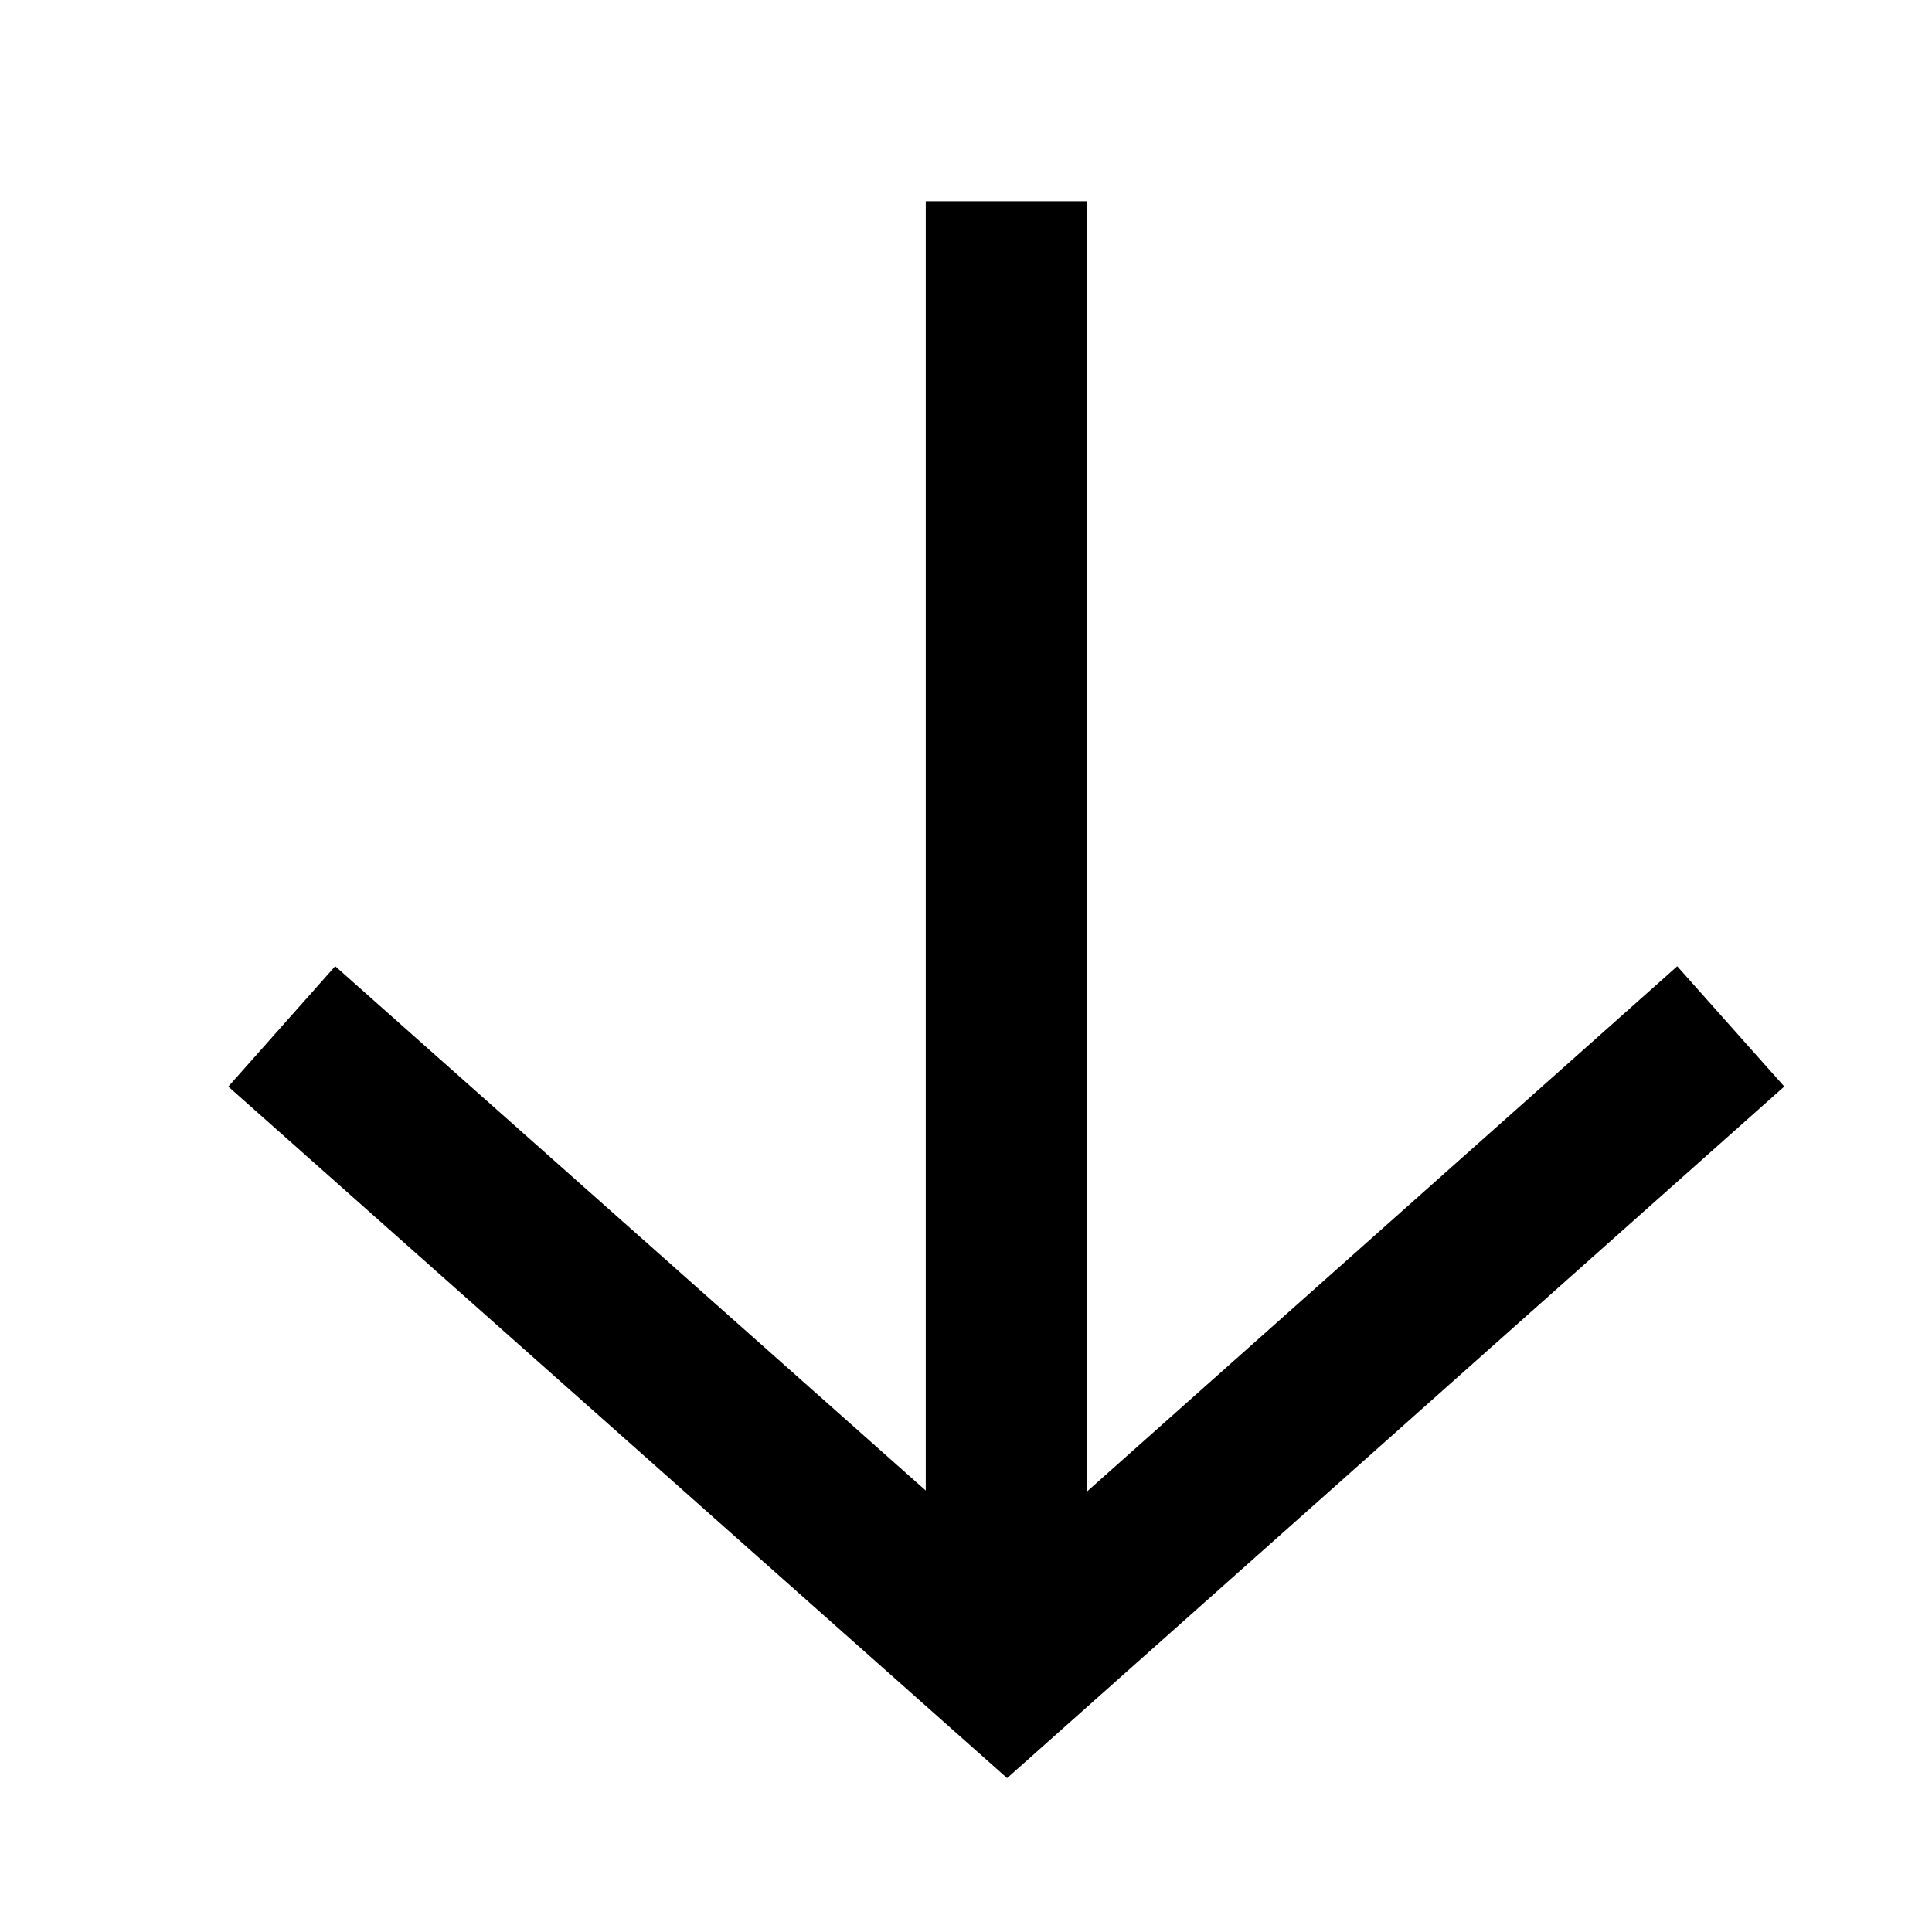
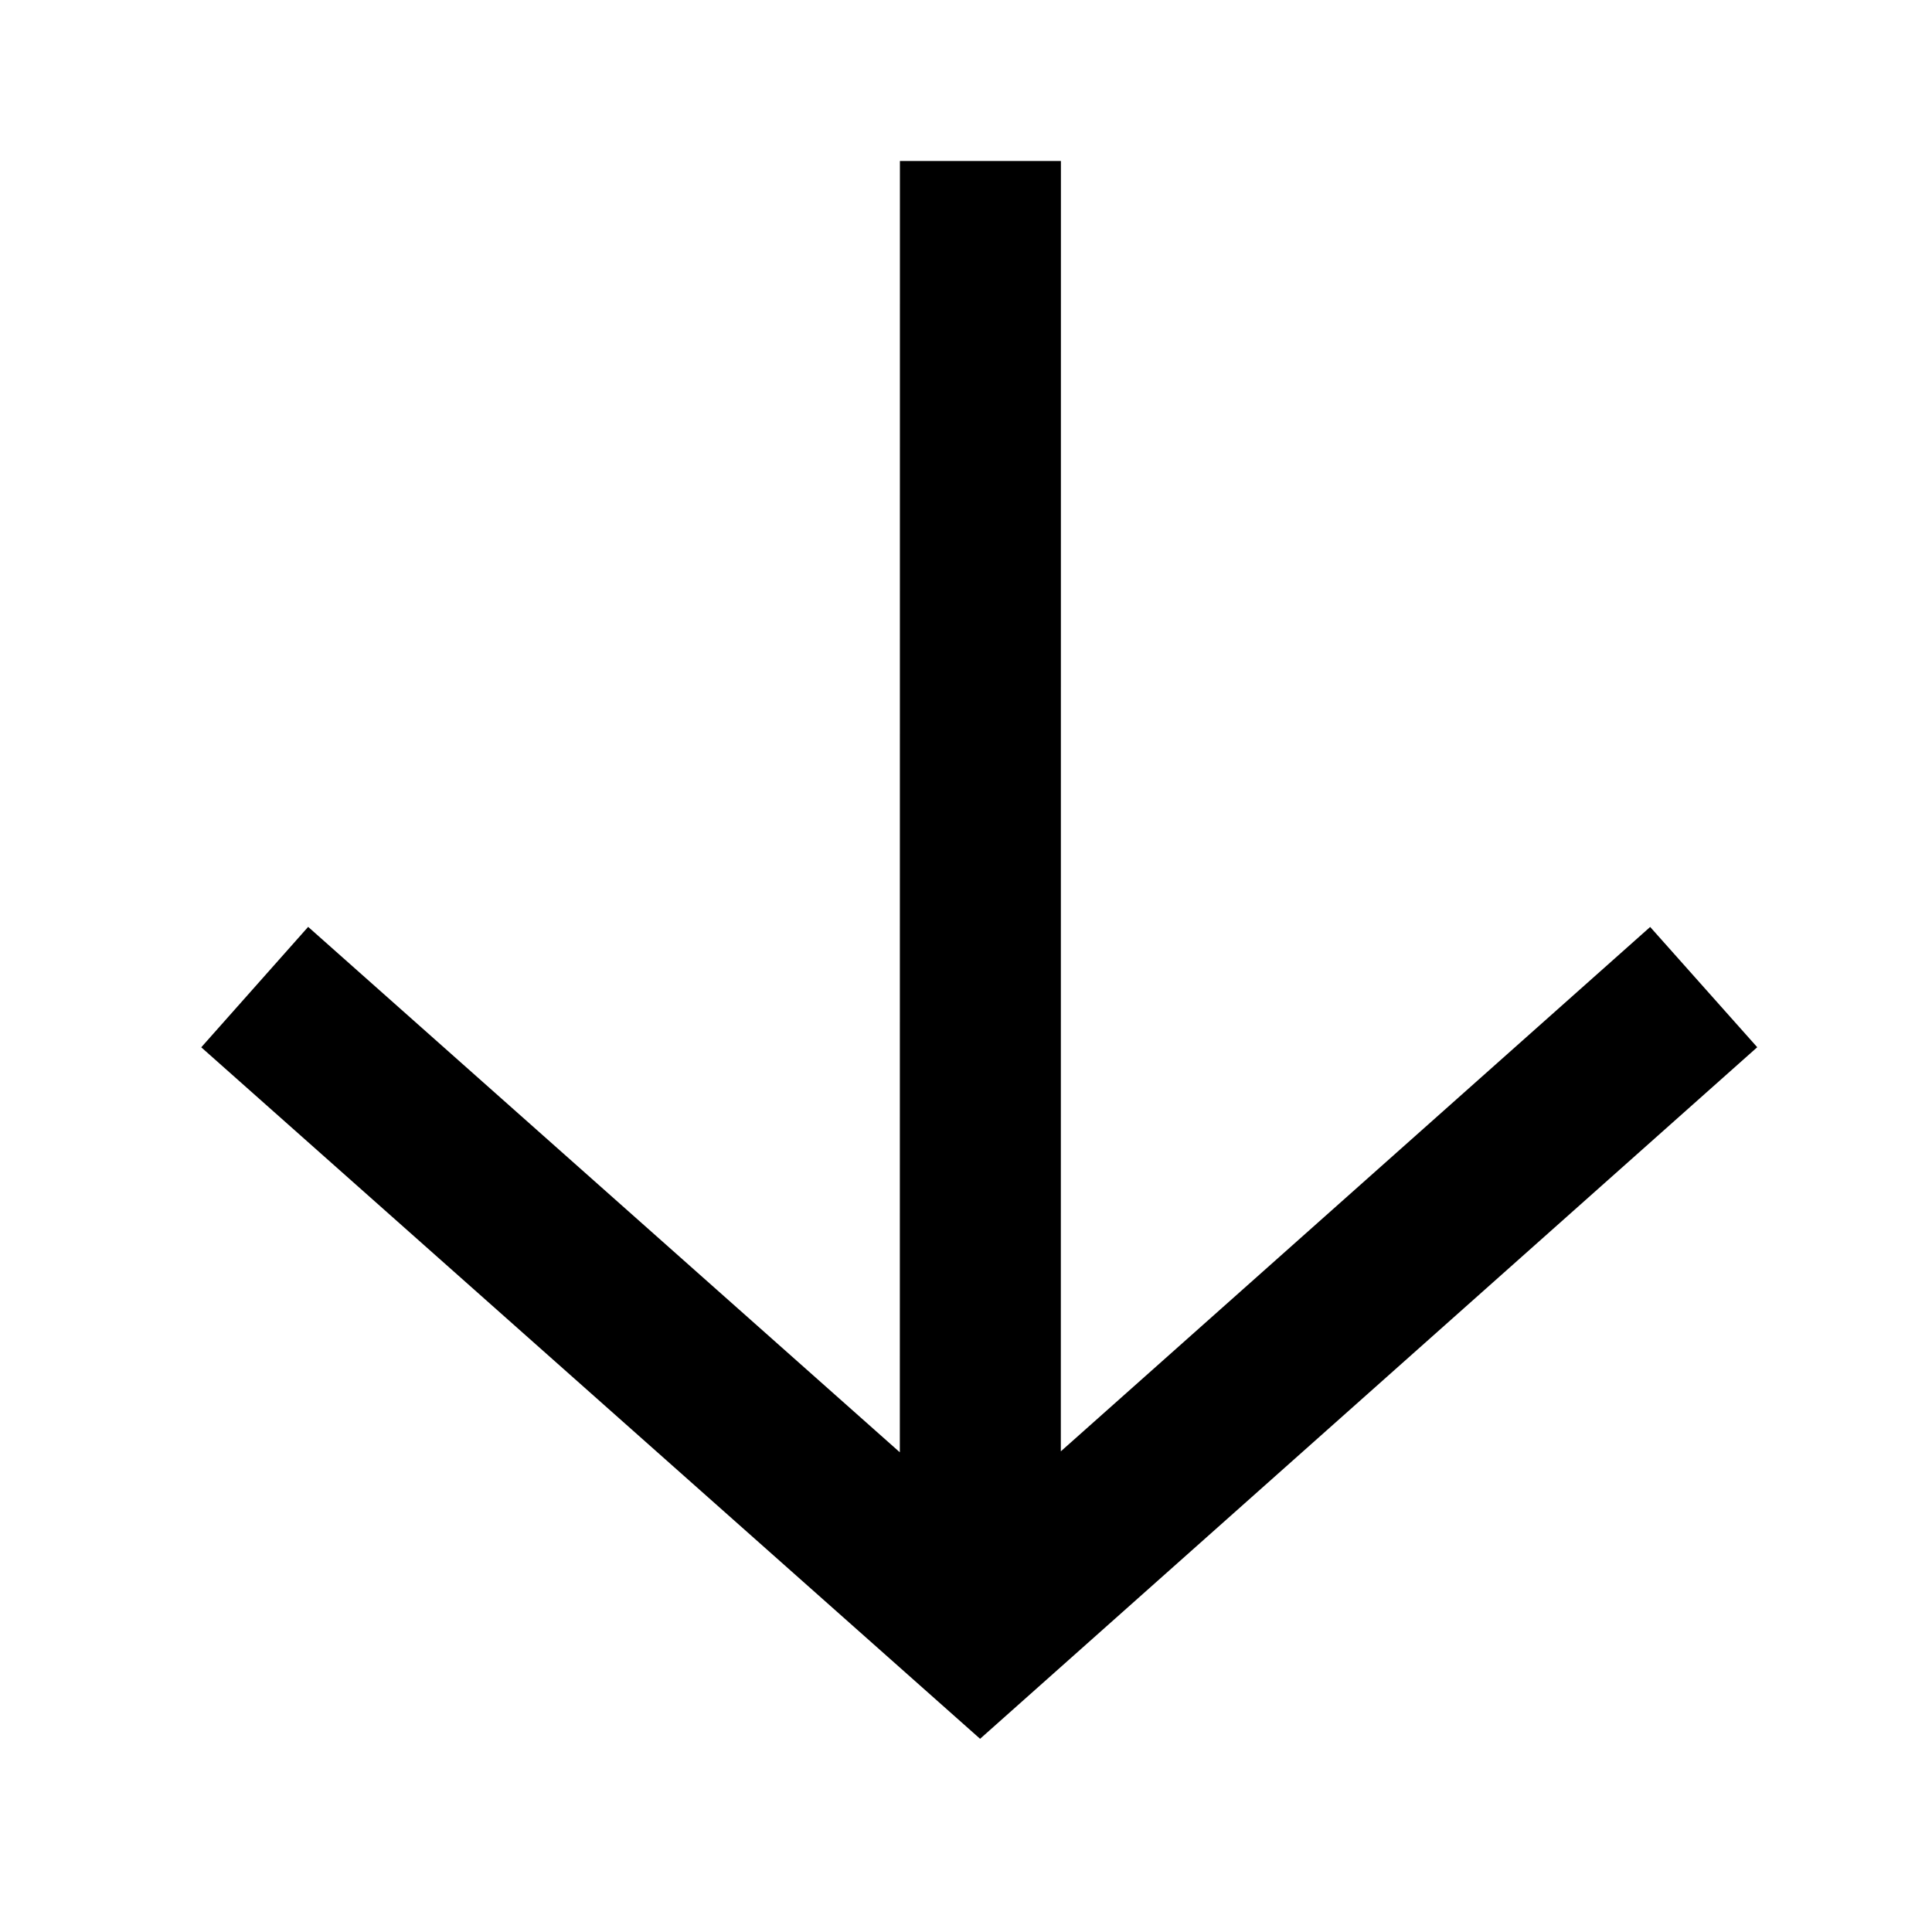
<svg xmlns="http://www.w3.org/2000/svg" width="24" height="24" viewBox="0 0 24 24">
-   <g stroke="#000" stroke-width="2" fill="none" fill-rule="evenodd">
-     <path stroke-linecap="square" d="M9.75 1.25L9.75 17.75" transform="matrix(1 0 0 -1 2.75 21.25)" />
-     <path transform="matrix(0 1 1 0 8 7)" d="M5.75 -4.5L13.75 4.51 5.75 13.5" />
-   </g>
+   <path fill="currentColor" transform="matrix(1 0 0 -1 0 23.6)" d="M12.175 2L21.829 10.591 20.499 12.085 13.178 5.571 13.179 21.6 11.179 21.6 11.178 5.559 3.828 12.086 2.5 10.59z" fill-rule="evenodd" />
</svg>
